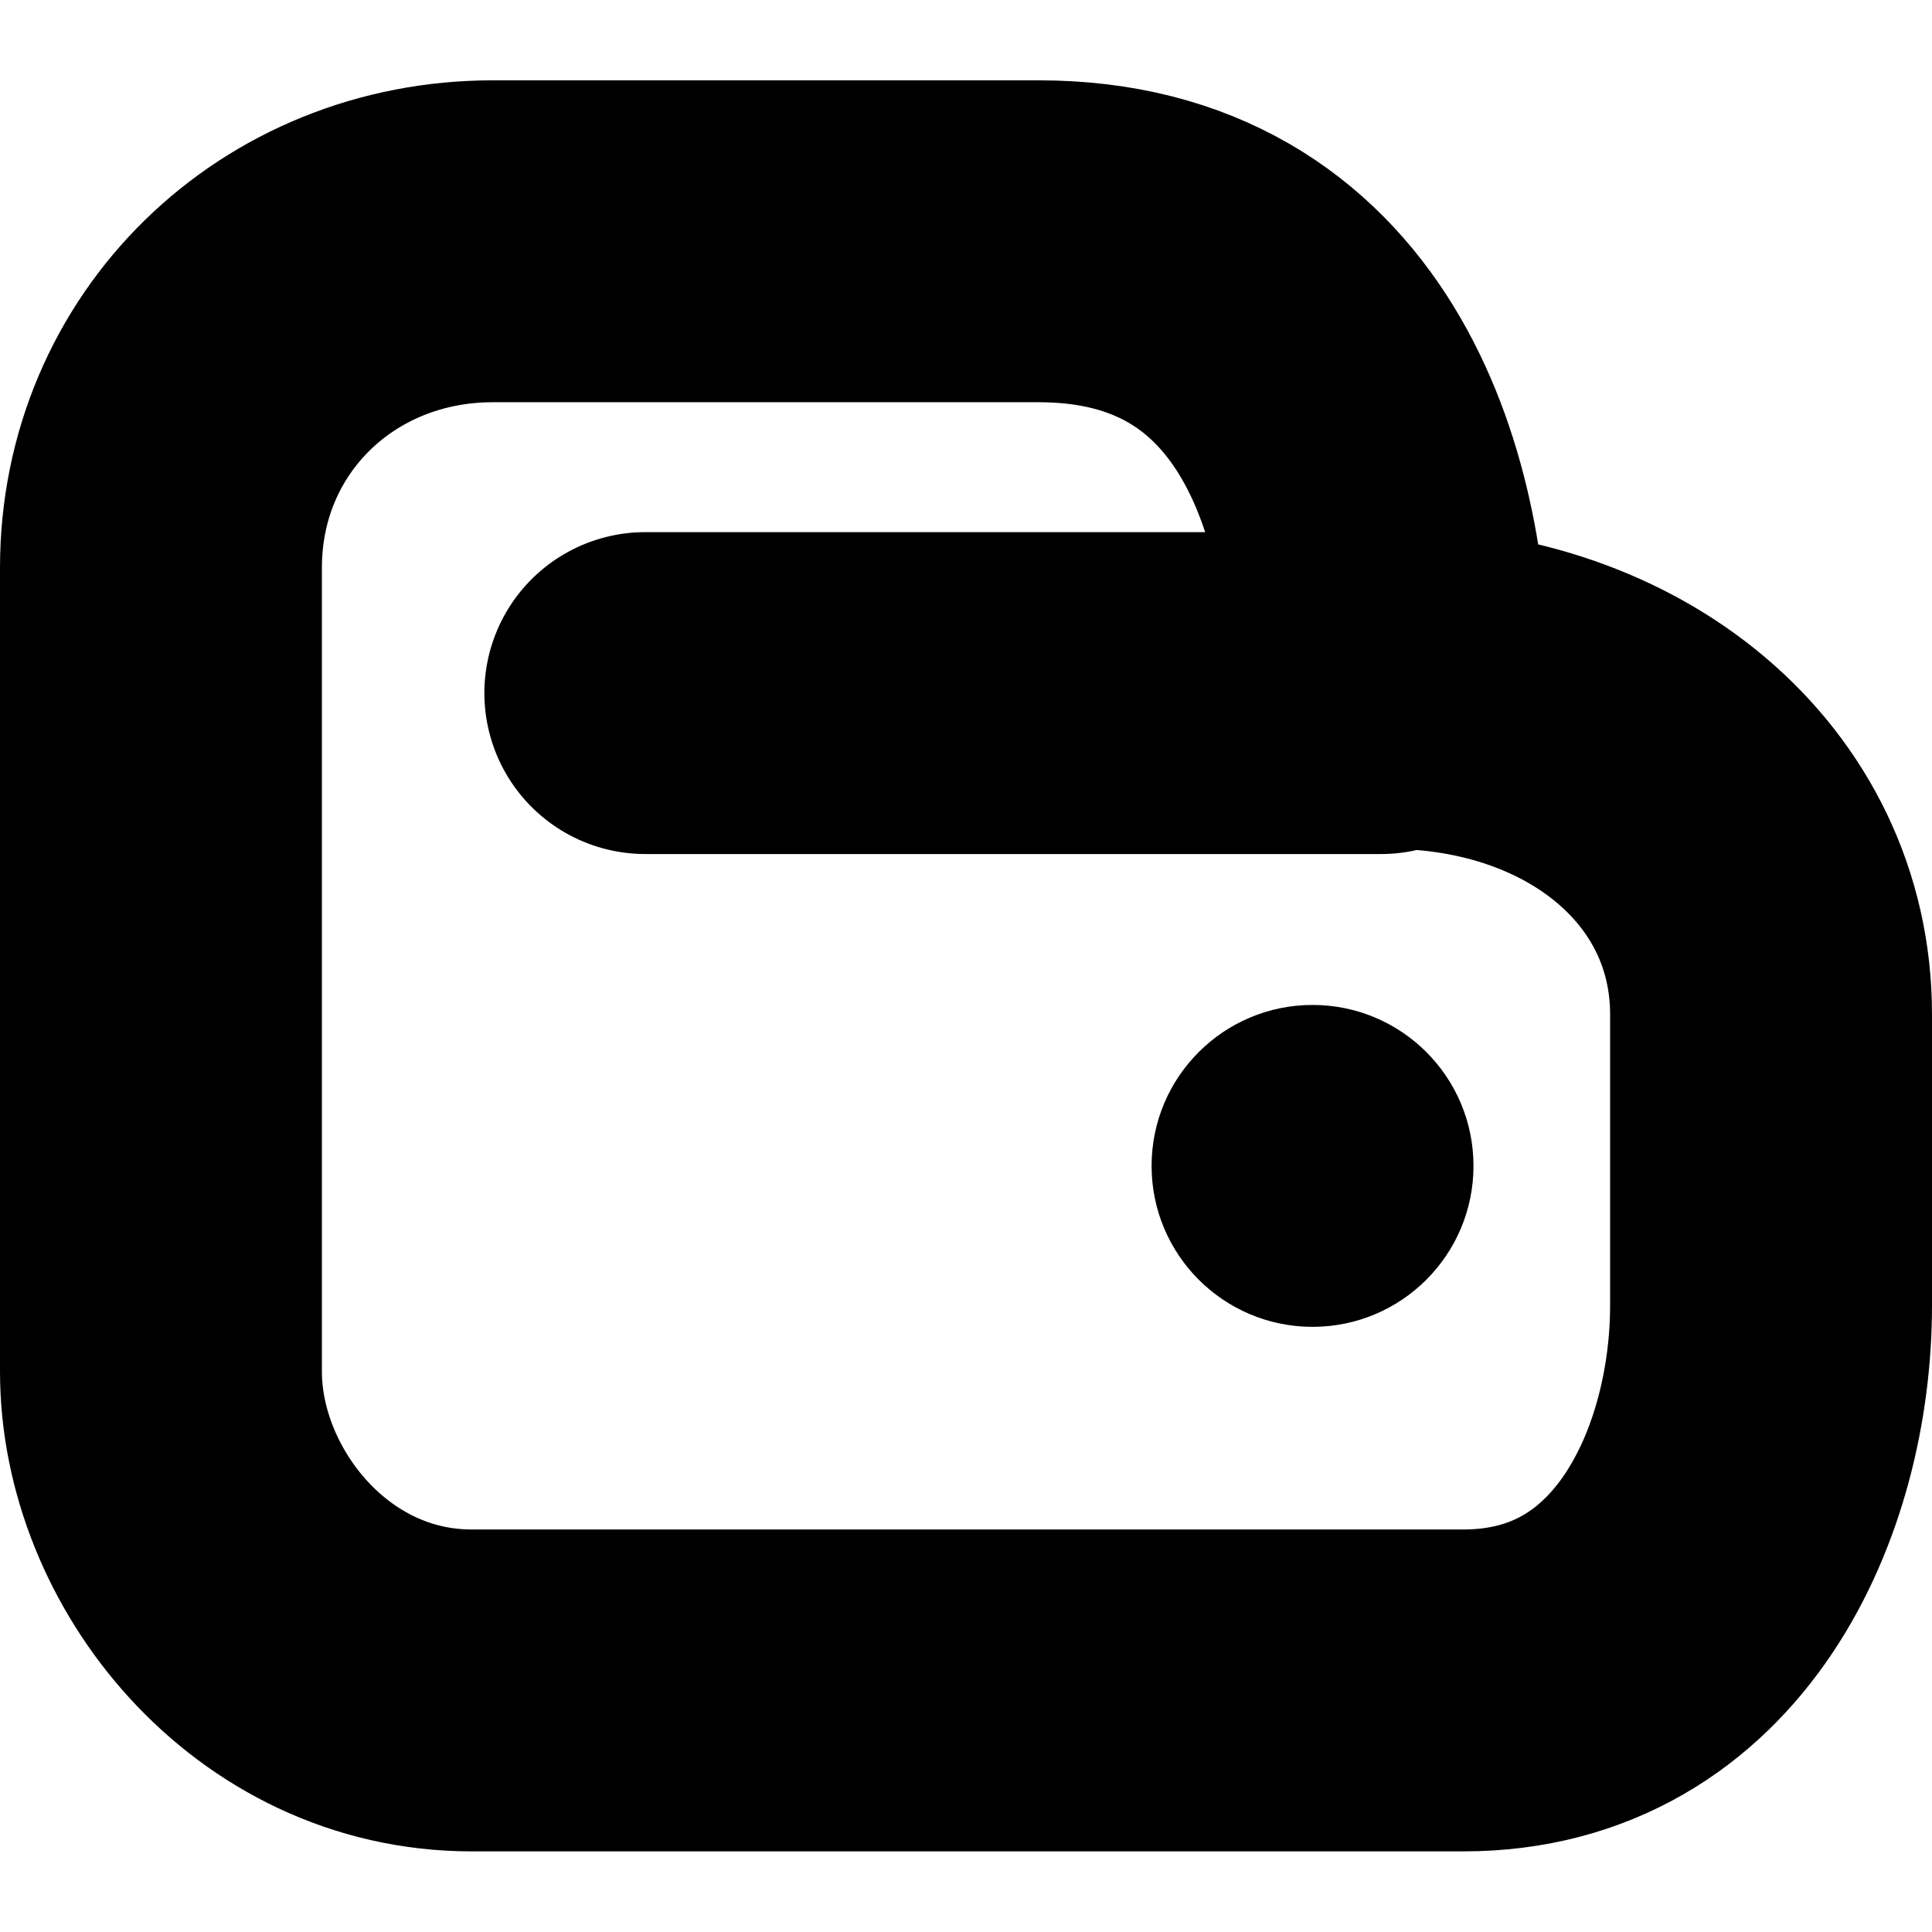
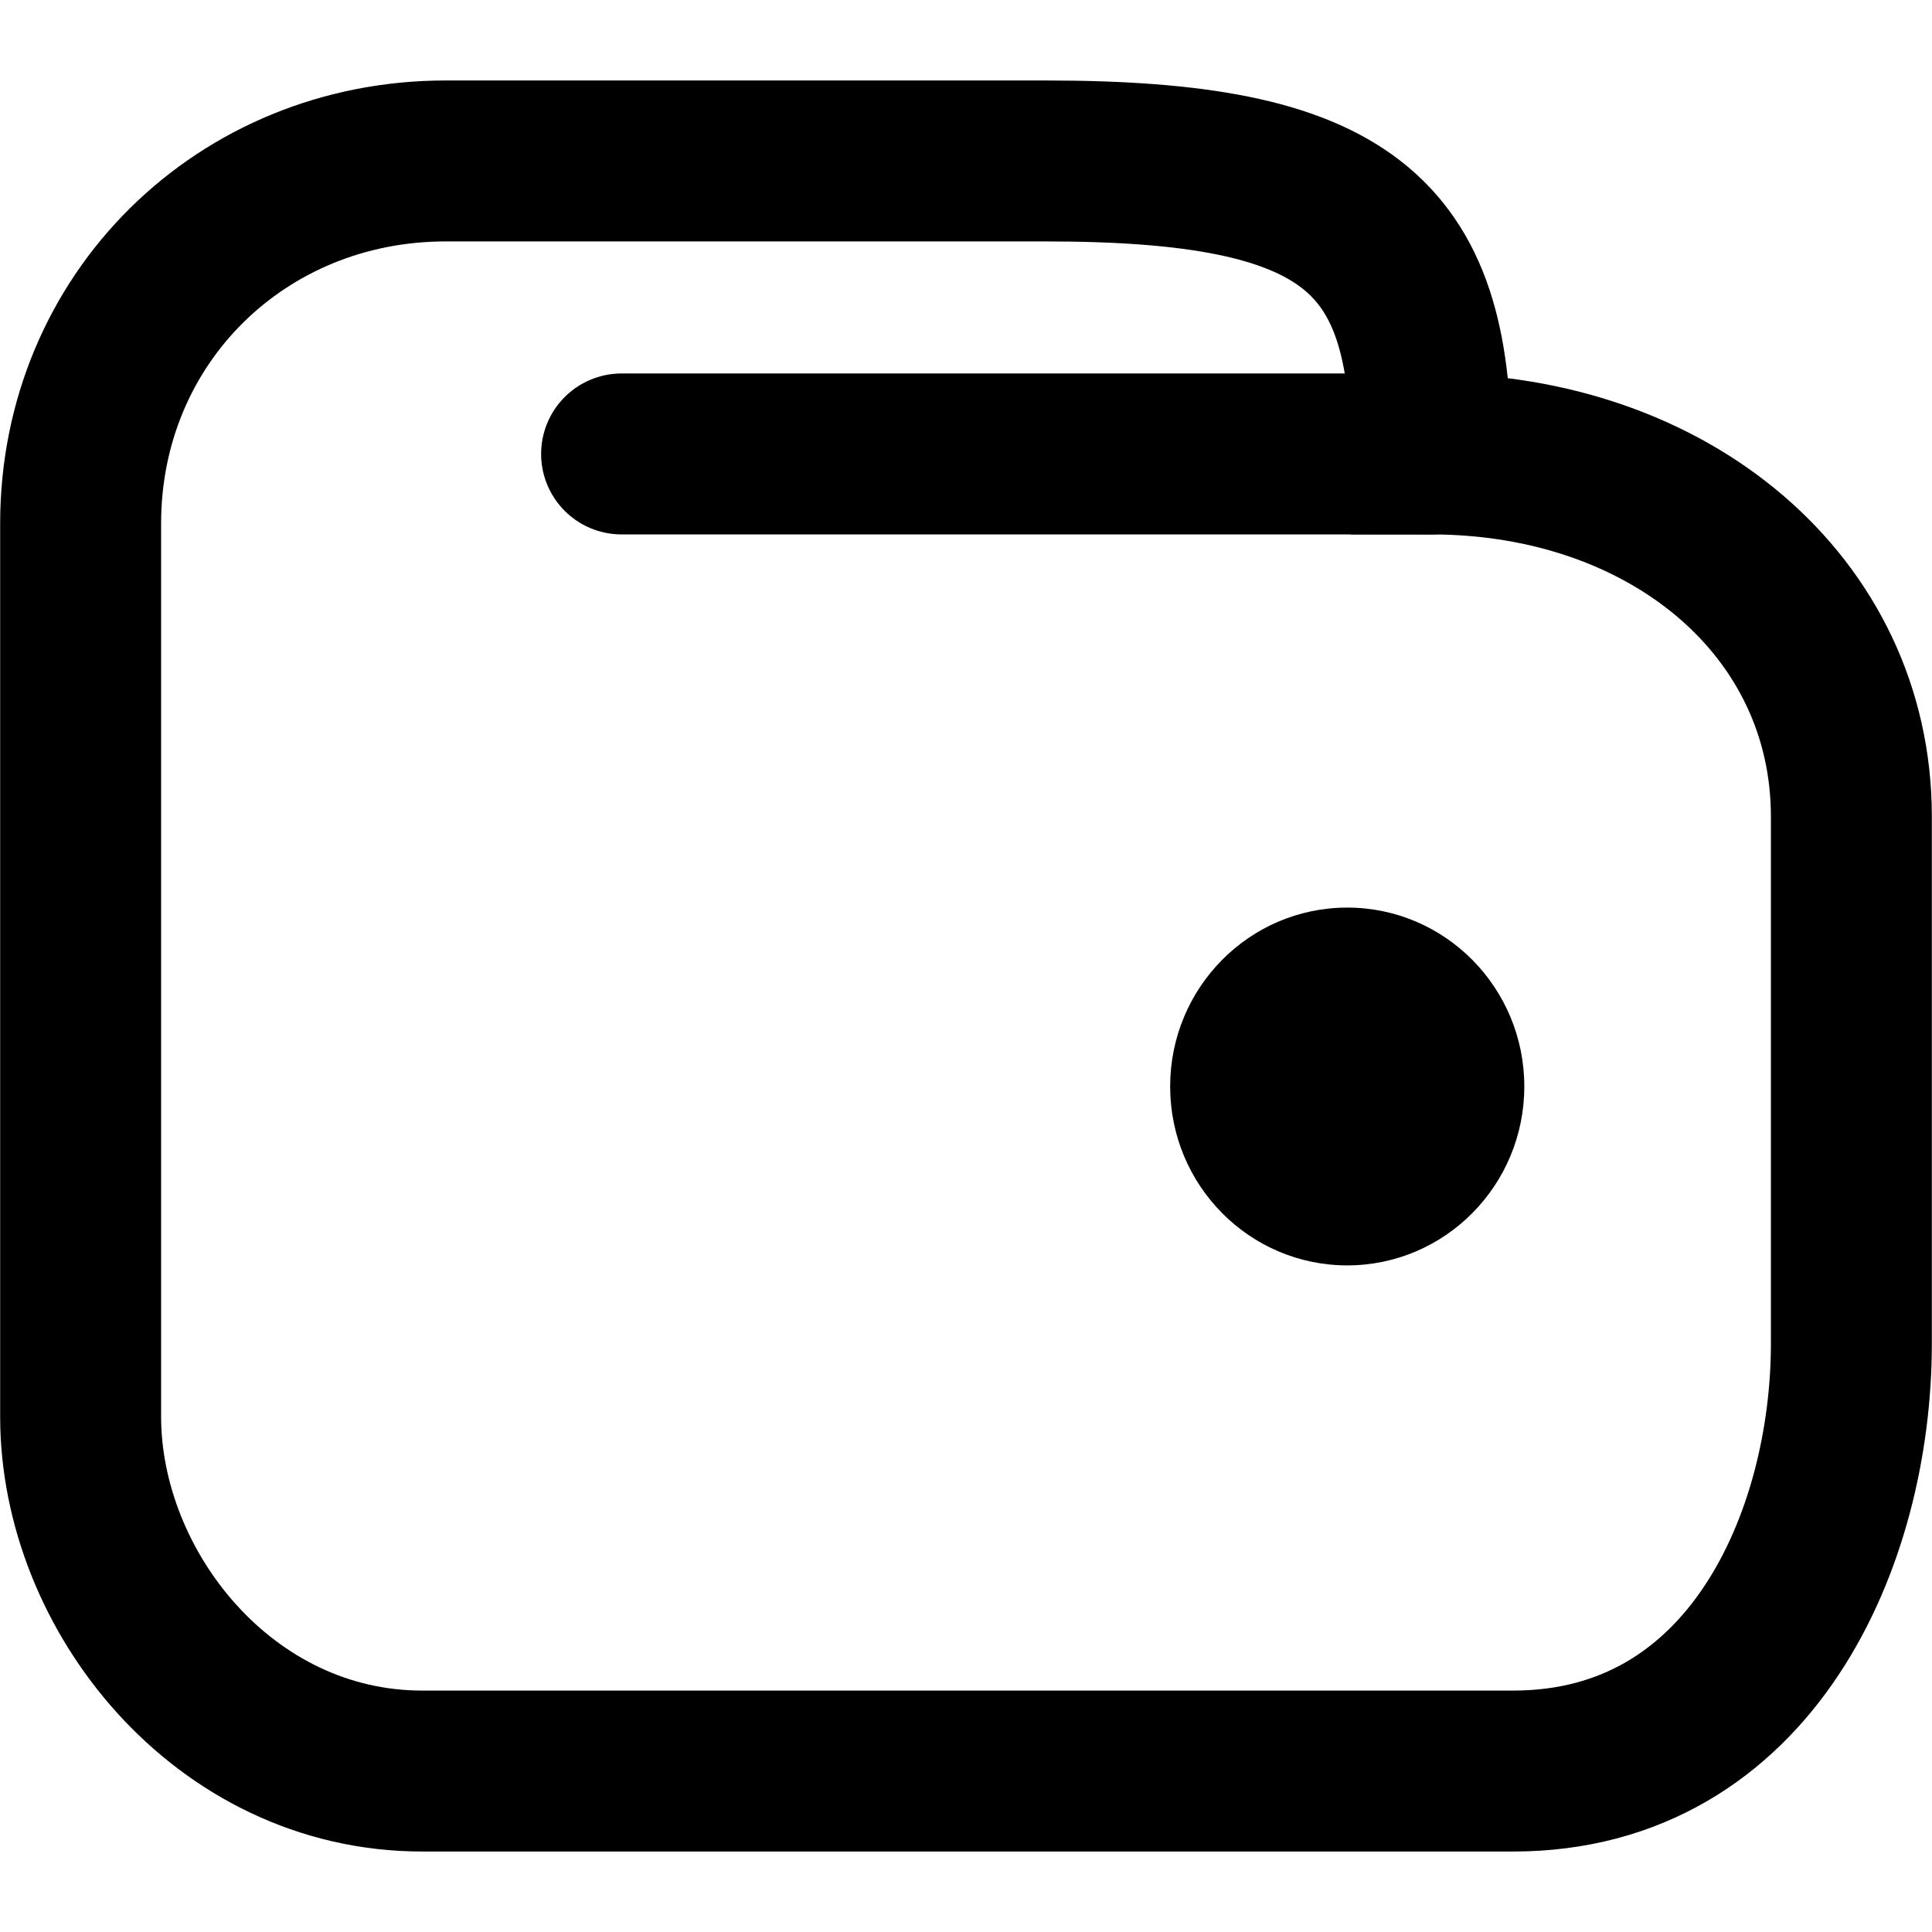
<svg xmlns="http://www.w3.org/2000/svg" width="24" height="24" viewBox="0 0 6.35 6.35" version="1.1" id="svg8">
  <defs id="defs2" />
  <g id="layer1" transform="translate(0,-290.65)">
-     <path style="fill:none;stroke:#000000;stroke-width:1.058;stroke-linecap:butt;stroke-linejoin:miter;stroke-miterlimit:4;stroke-dasharray:none;stroke-opacity:1" d="m 4.564,292.911 c 0.713,0 1.257,0.451 1.257,1.073 v 0.957 c 0,0.575 -0.298,1.265 -1.011,1.265 H 1.55 c -0.594,0 -1.021,-0.534 -1.021,-1.048 v -2.642 c 0,-0.607 0.481,-1.073 1.091,-1.073 h 1.794 c 0.898,0 1.15,0.814 1.15,1.467 z" id="path834" />
-     <circle style="fill:#000000;stroke-width:1.058;stroke-linecap:round;stroke-linejoin:miter;stroke-miterlimit:4;stroke-dasharray:none" id="path864" cx="-4.314" cy="294.482" transform="scale(-1,1)" r="0.529" />
-     <path style="fill:none;stroke:#000000;stroke-width:1.058;stroke-linecap:round;stroke-linejoin:miter;stroke-miterlimit:4;stroke-dasharray:none;stroke-opacity:1" d="M 4.539,292.928 H 2.121" id="path866" />
+     <path style="fill:none;stroke:#000000;stroke-width:0.529;stroke-linecap:butt;stroke-linejoin:miter;stroke-miterlimit:4;stroke-dasharray:none;stroke-opacity:1" d="m 4.703,292.142 c 0.785,0 1.382,0.502 1.382,1.192 v 1.732 c 0,0.639 -0.328,1.405 -1.112,1.405 H 1.388 c -0.653,0 -1.123,-0.593 -1.123,-1.165 V 292.371 c 0,-0.674 0.529,-1.192 1.2,-1.192 h 1.973 c 0.988,0 1.265,0.236 1.265,0.962 z" id="path834" />
+     <ellipse style="fill:#000000;stroke-width:0.529;stroke-linecap:round;stroke-linejoin:miter;stroke-miterlimit:4;stroke-dasharray:none" id="path864" cx="-4.428" cy="294.221" transform="scale(-1,1)" rx="0.582" ry="0.588" />
+     <path style="fill:none;stroke:#000000;stroke-width:0.529;stroke-linecap:round;stroke-linejoin:miter;stroke-miterlimit:4;stroke-dasharray:none;stroke-opacity:1" d="M 4.703,292.142 H 2.043" id="path866" />
  </g>
</svg>
